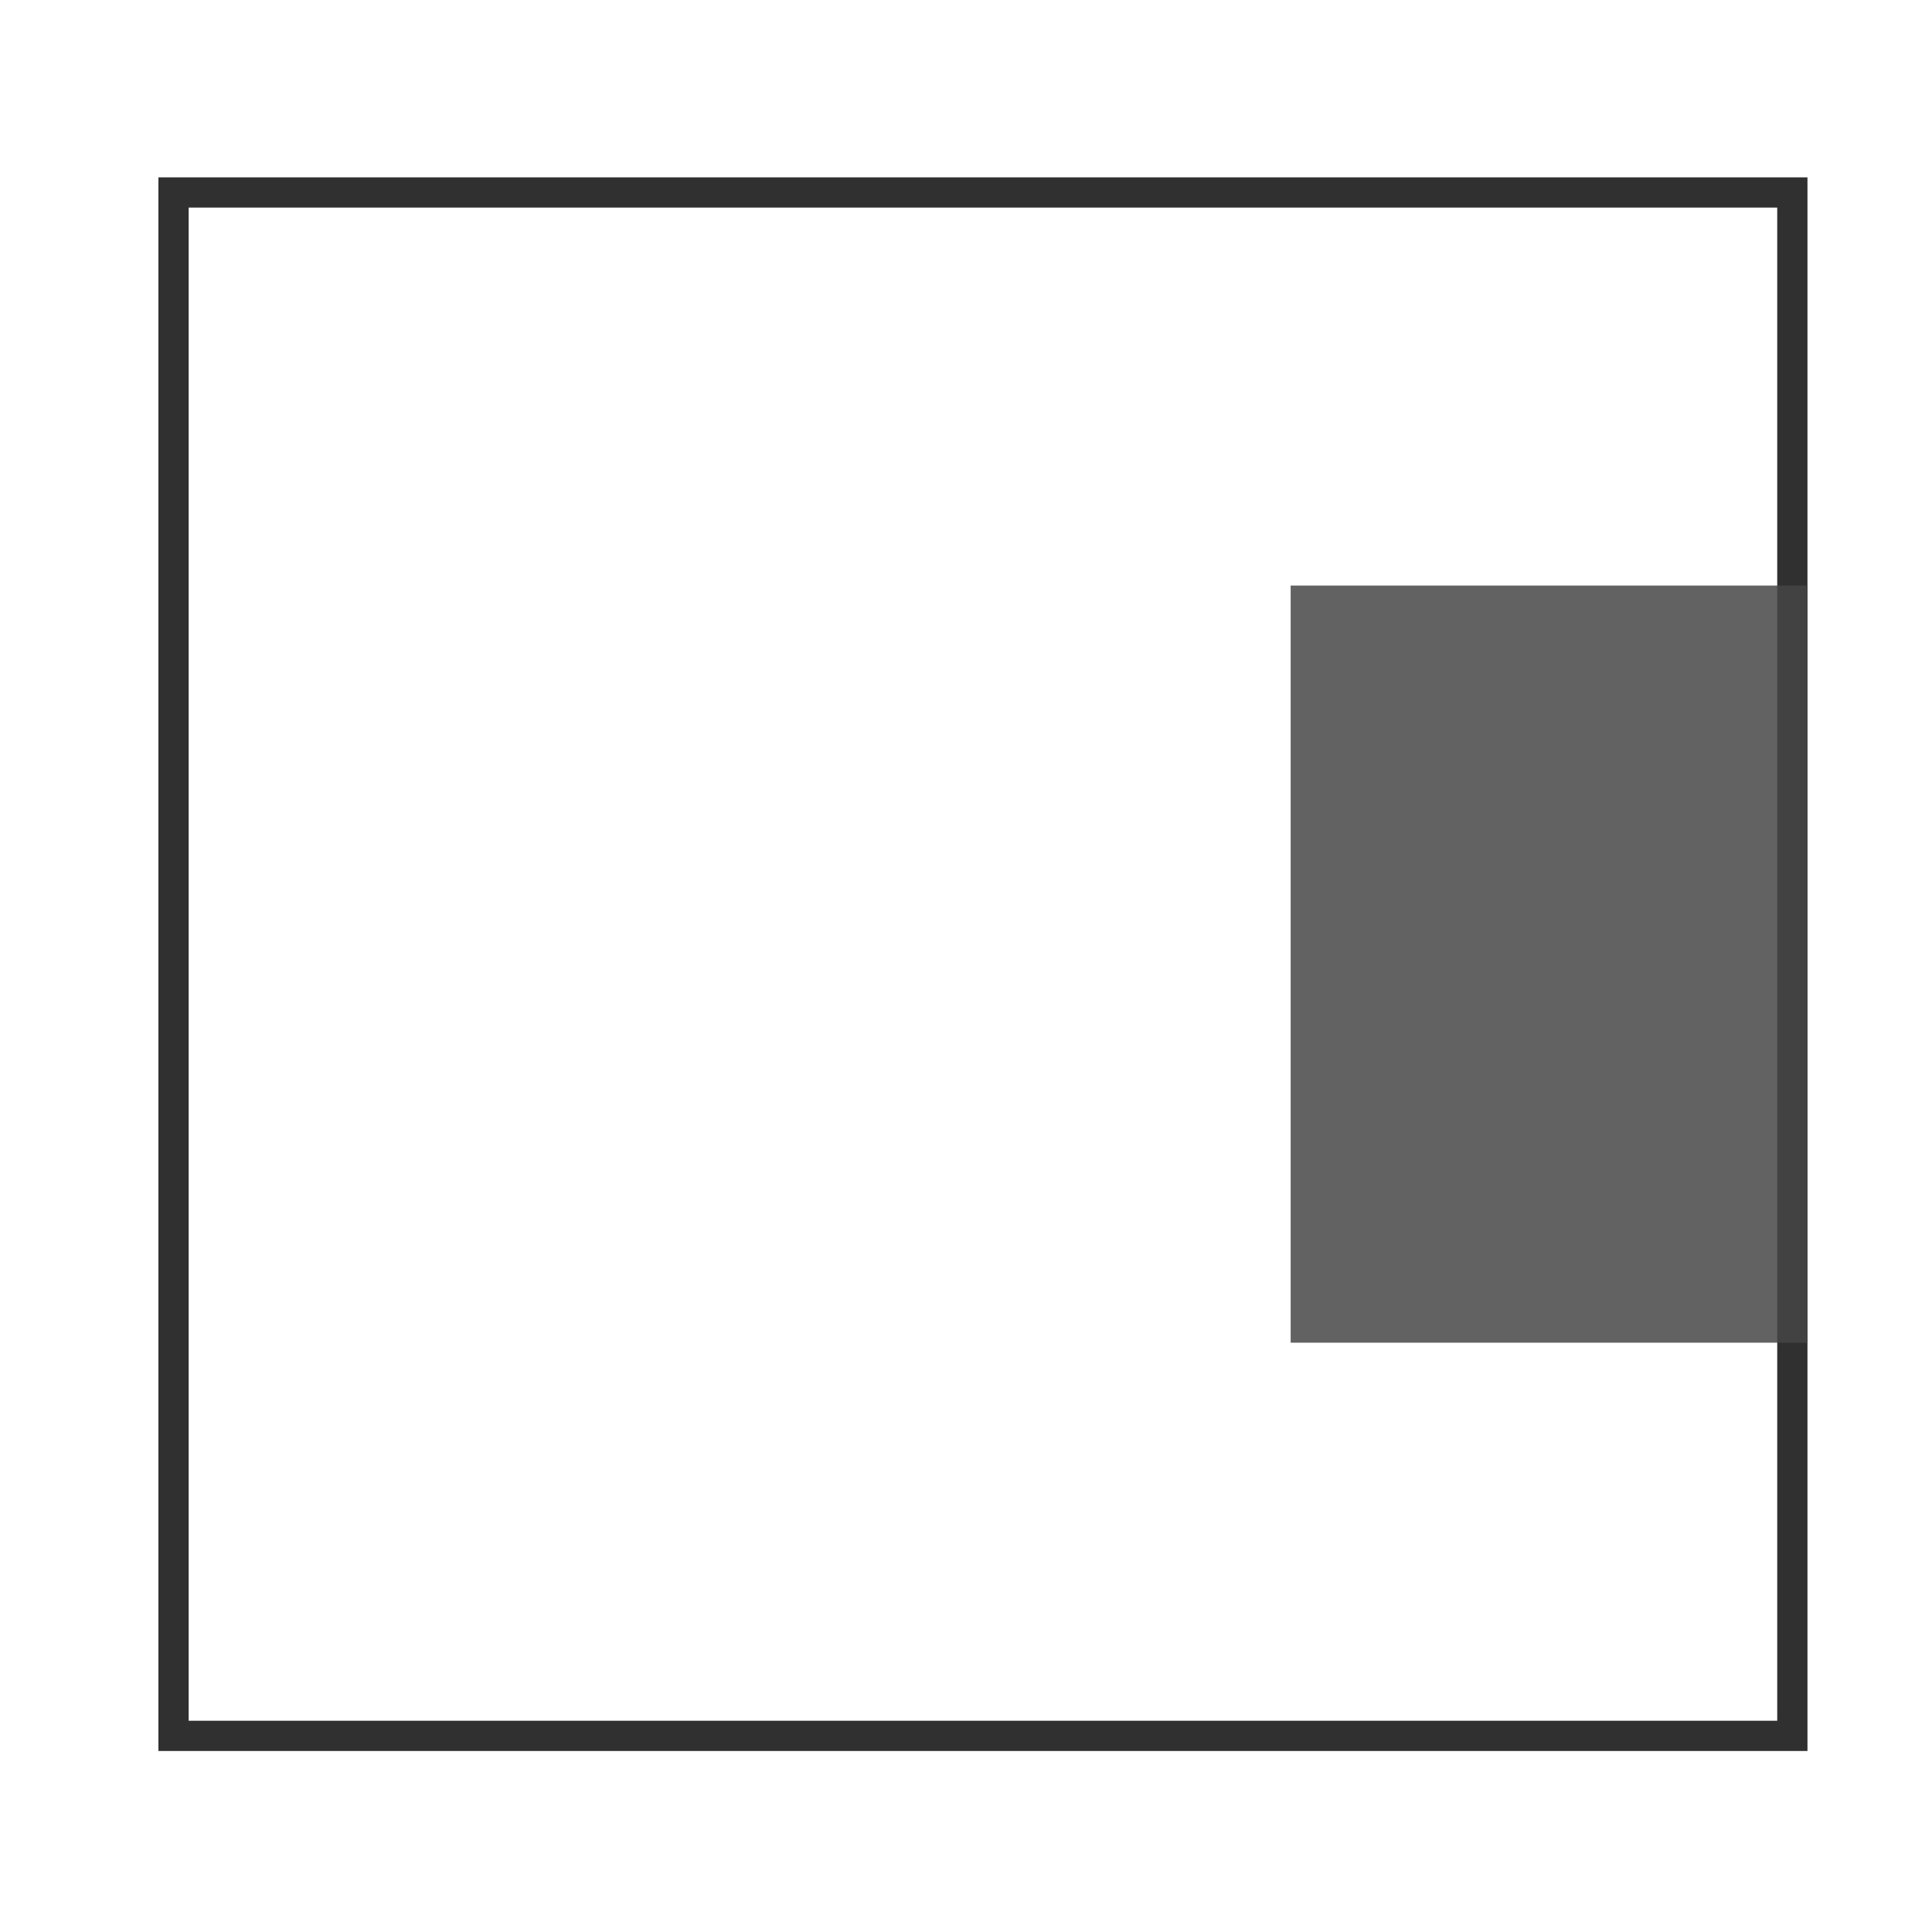
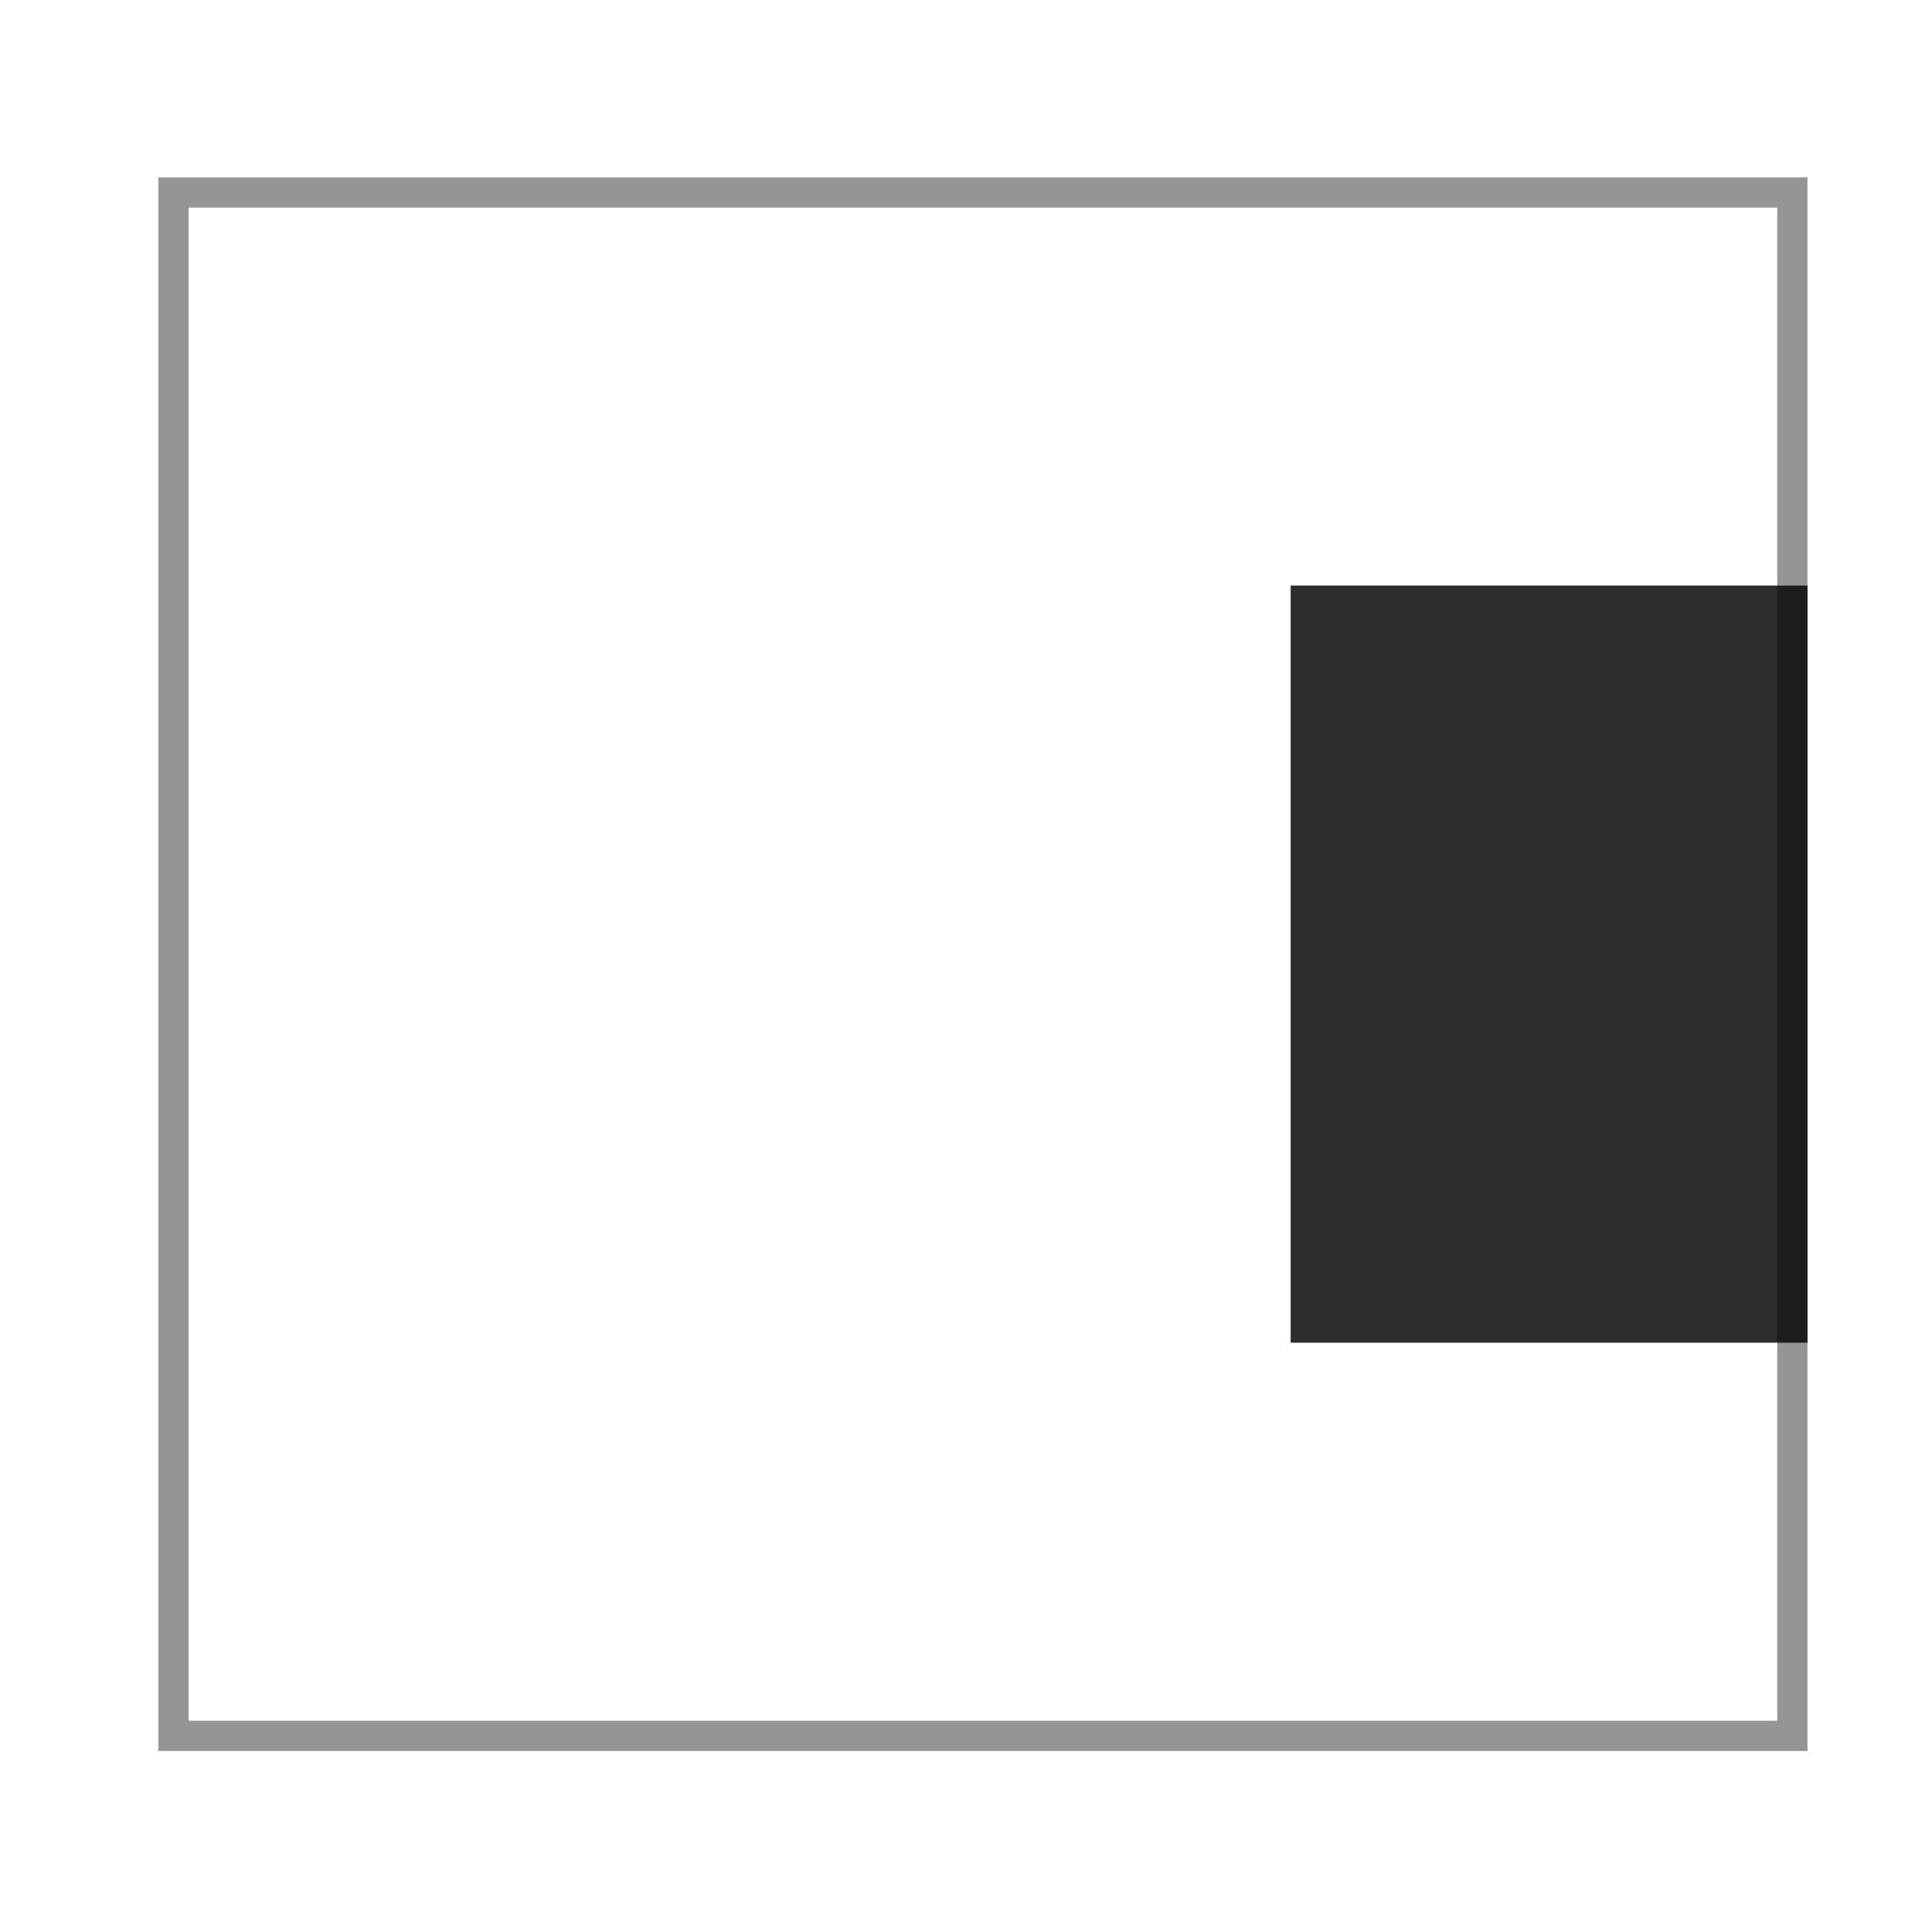
<svg xmlns="http://www.w3.org/2000/svg" id="svg8" version="1.1" viewBox="0 0 16.933 16.933" height="64" width="64">
  <defs id="defs2" />
-   <rect style="opacity:0.851;fill:#000000;fill-opacity:0;stroke:#000000;stroke-width:0.265;stroke-linecap:square;stroke-linejoin:miter;stroke-miterlimit:4;stroke-dasharray:1.058, 0.265;stroke-dashoffset:2;stroke-opacity:0.953" id="rect1384" width="14.188" height="13.527" x="1.521" y="1.687" />
-   <rect y="5.132" x="11.312" height="6.636" width="4.53" id="rect1388" style="opacity:0.851;fill:#454545;fill-opacity:0.99;stroke:none;stroke-width:0.404;stroke-linecap:square;stroke-linejoin:miter;stroke-miterlimit:4;stroke-dasharray:1.618, 0.404;stroke-dashoffset:7.559;stroke-opacity:0.953" />
+   <rect style="opacity:0.851;fill:#000000;fill-opacity:0;stroke:#828282;stroke-width:0.265;stroke-linecap:square;stroke-linejoin:miter;stroke-miterlimit:4;stroke-dasharray:1.058, 0.265;stroke-dashoffset:2;stroke-opacity:1" id="rect1384" width="14.188" height="13.527" x="1.521" y="1.687" />
+   <rect y="5.132" x="11.312" height="6.636" width="4.53" id="rect1388" style="opacity:0.851;fill:#080808;fill-opacity:1;stroke:none;stroke-width:0.404;stroke-linecap:square;stroke-linejoin:miter;stroke-miterlimit:4;stroke-dasharray:1.618, 0.404;stroke-dashoffset:7.559;stroke-opacity:0.953" />
</svg>
